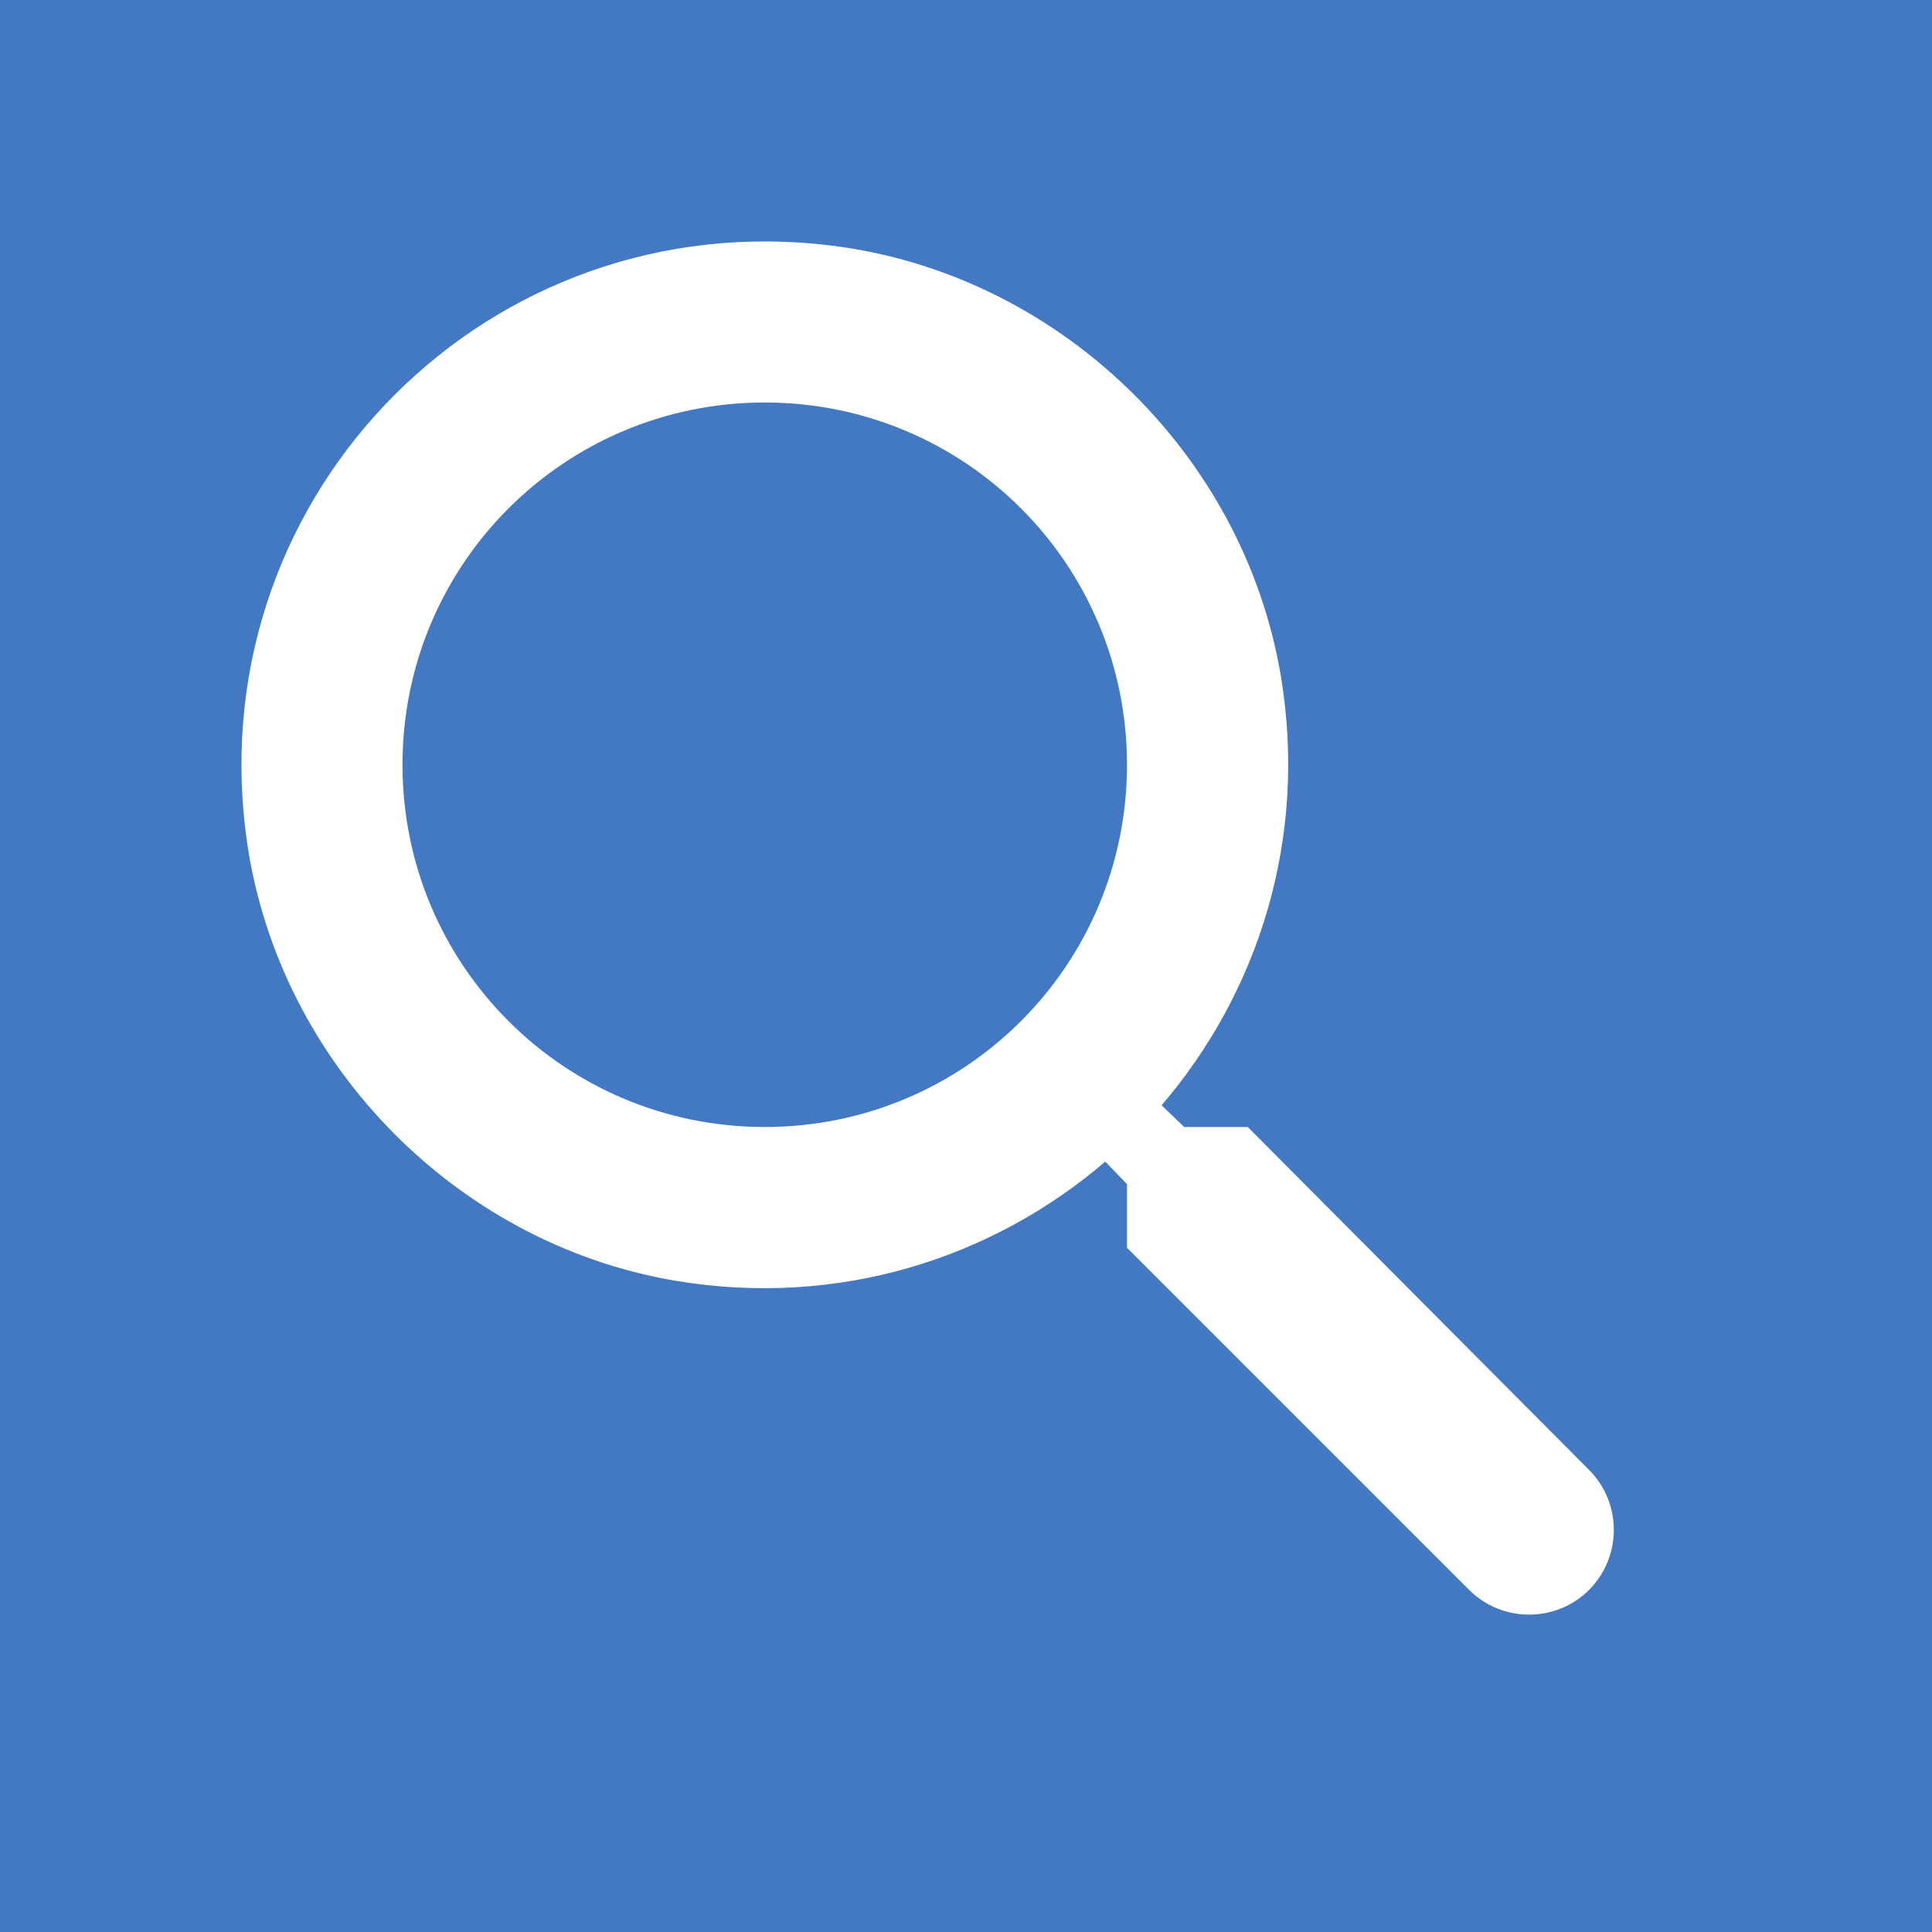
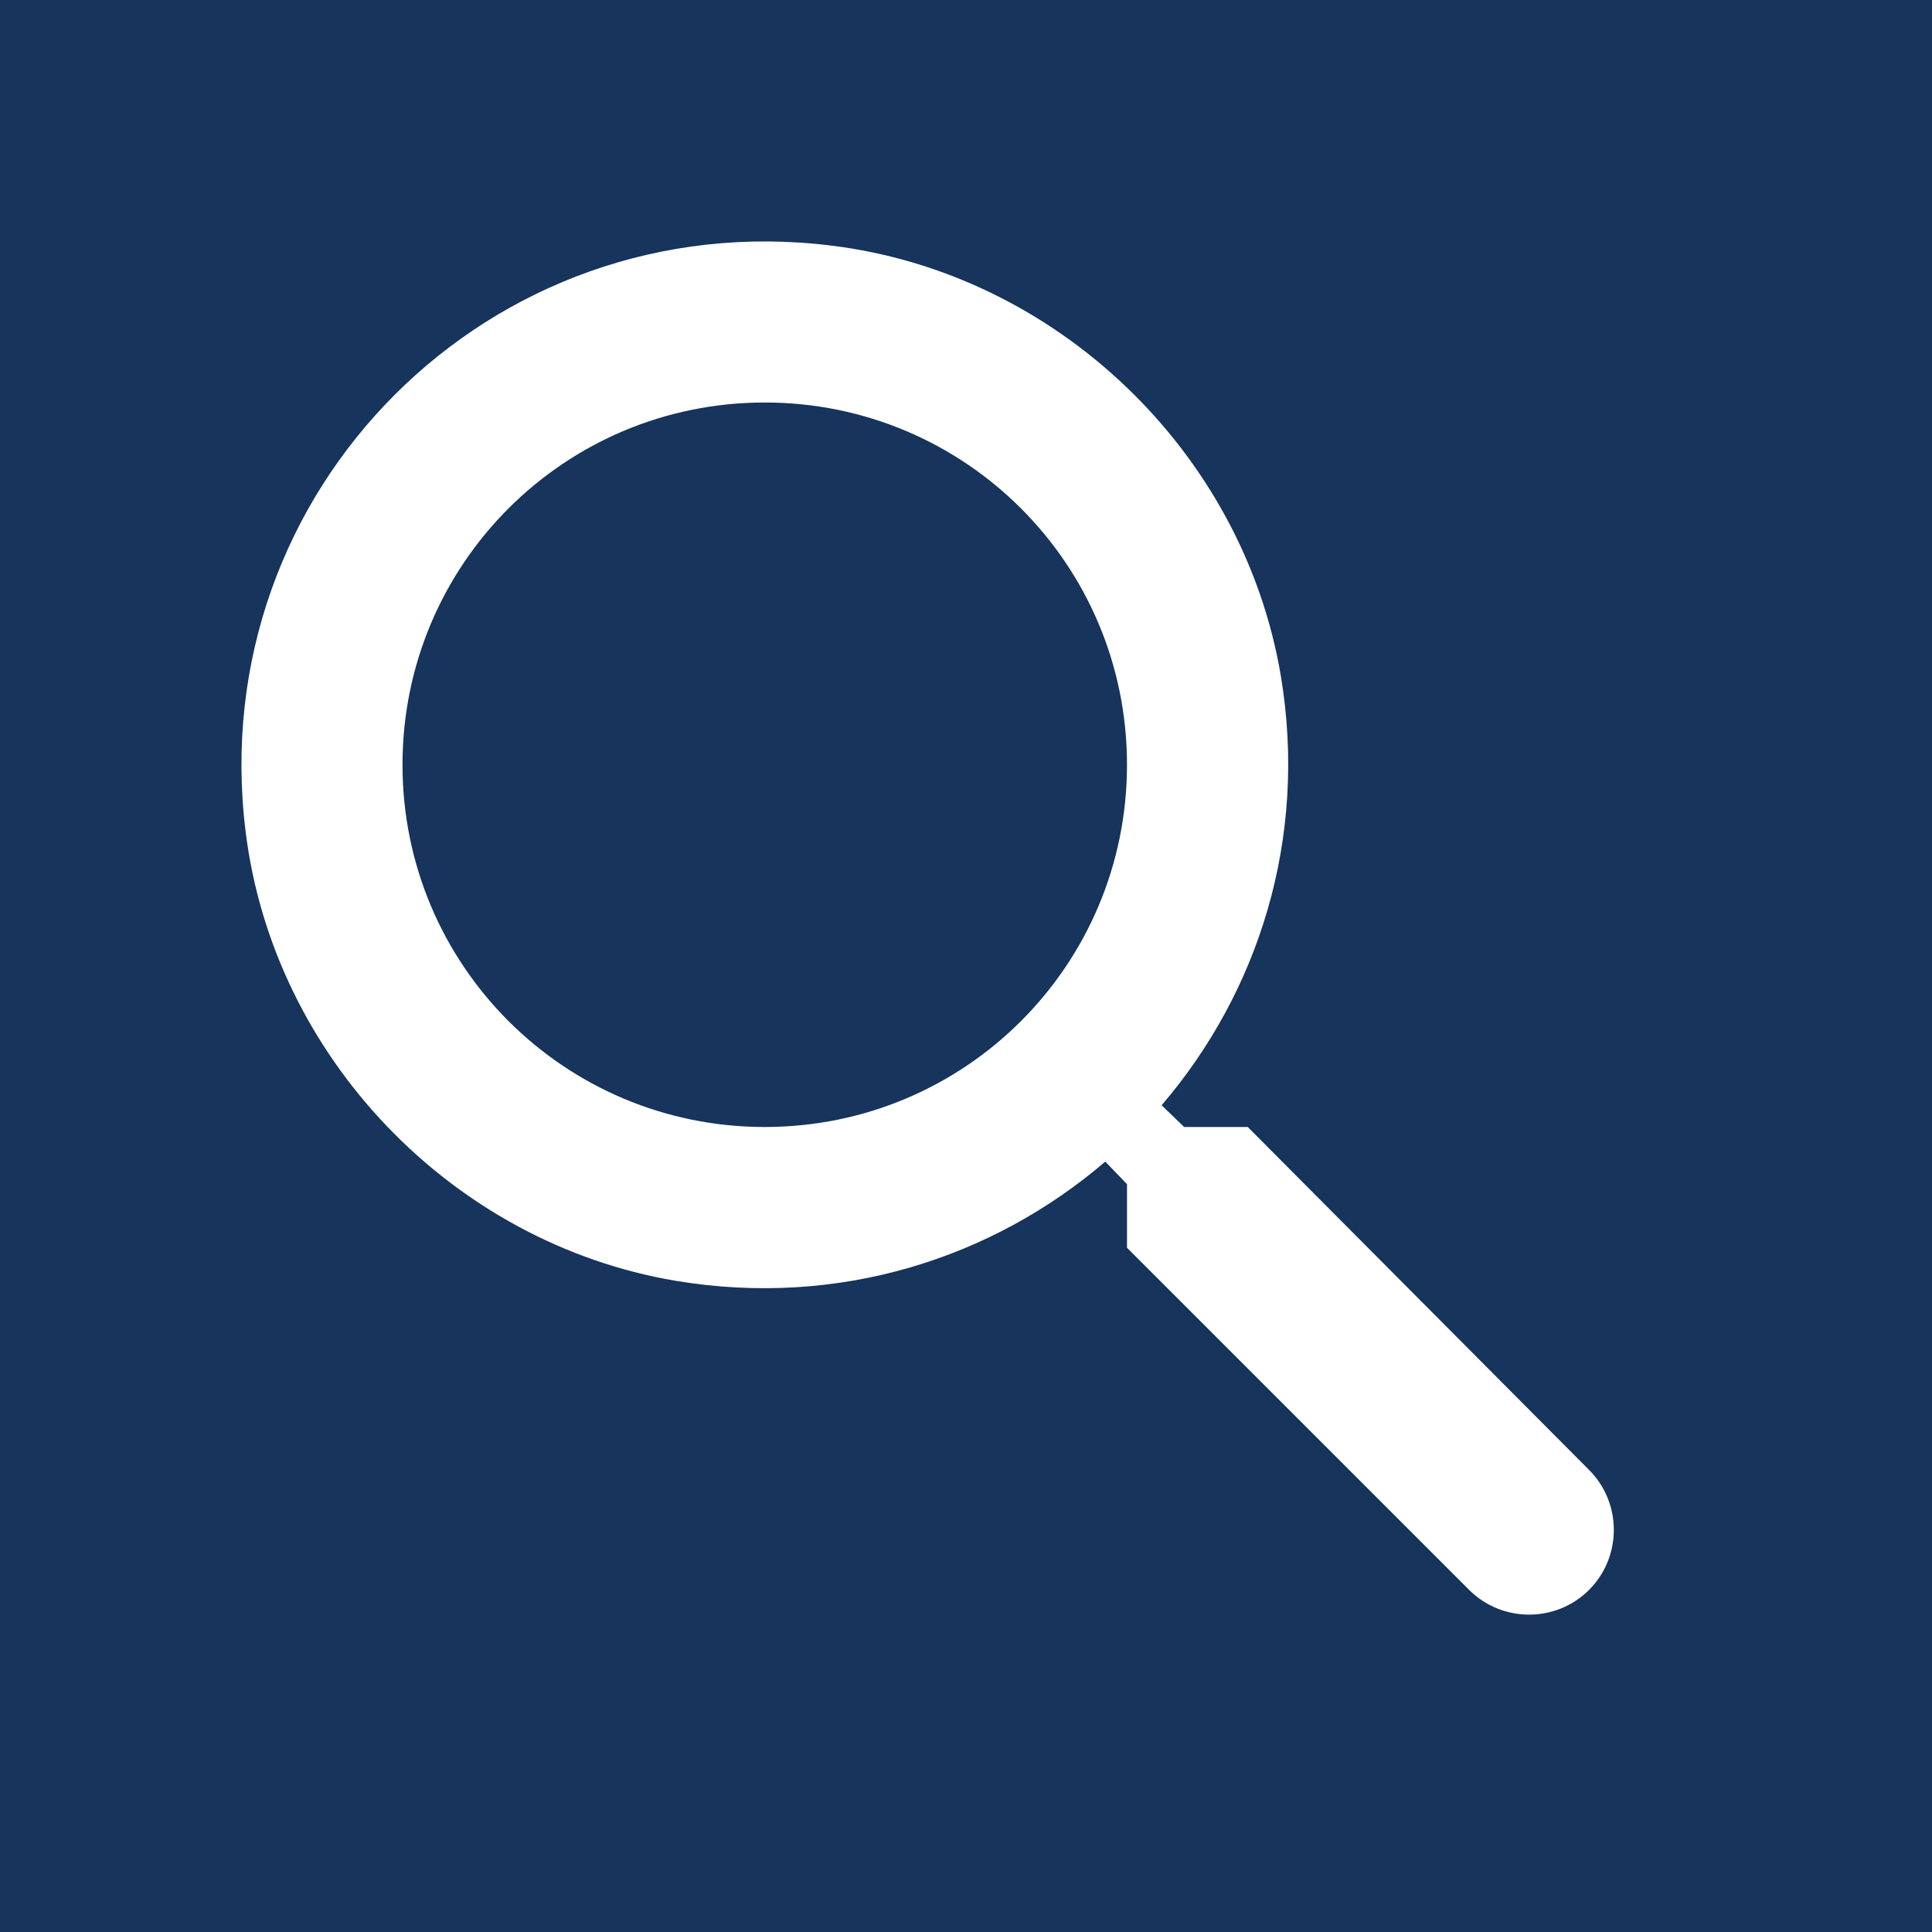
<svg xmlns="http://www.w3.org/2000/svg" height="50" viewBox="0 0 24 24" width="50" fill="white">
-   <path d="M0 0h24v24H0V0z" fill="#4279C2" />
+   <path d="M0 0h24v24H0V0z" fill="#16345C" />
  <path d="M15.5 14h-.79l-.28-.27c1.2-1.4 1.82-3.31 1.48-5.34-.47-2.78-2.79-5-5.59-5.34-4.23-.52-7.79 3.04-7.27 7.27.34 2.8 2.56 5.12 5.34 5.59 2.03.34 3.94-.28 5.34-1.48l.27.28v.79l4.25 4.25c.41.41 1.08.41 1.49 0 .41-.41.41-1.08 0-1.49L15.5 14zm-6 0C7.01 14 5 11.99 5 9.5S7.01 5 9.5 5 14 7.01 14 9.5 11.99 14 9.5 14z" />
</svg>
